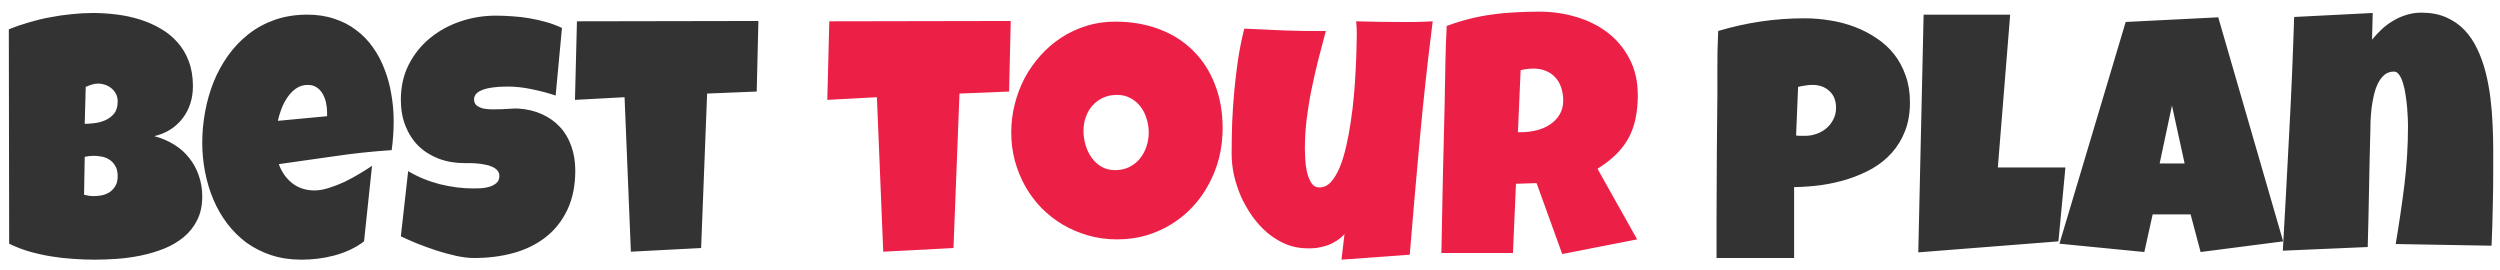
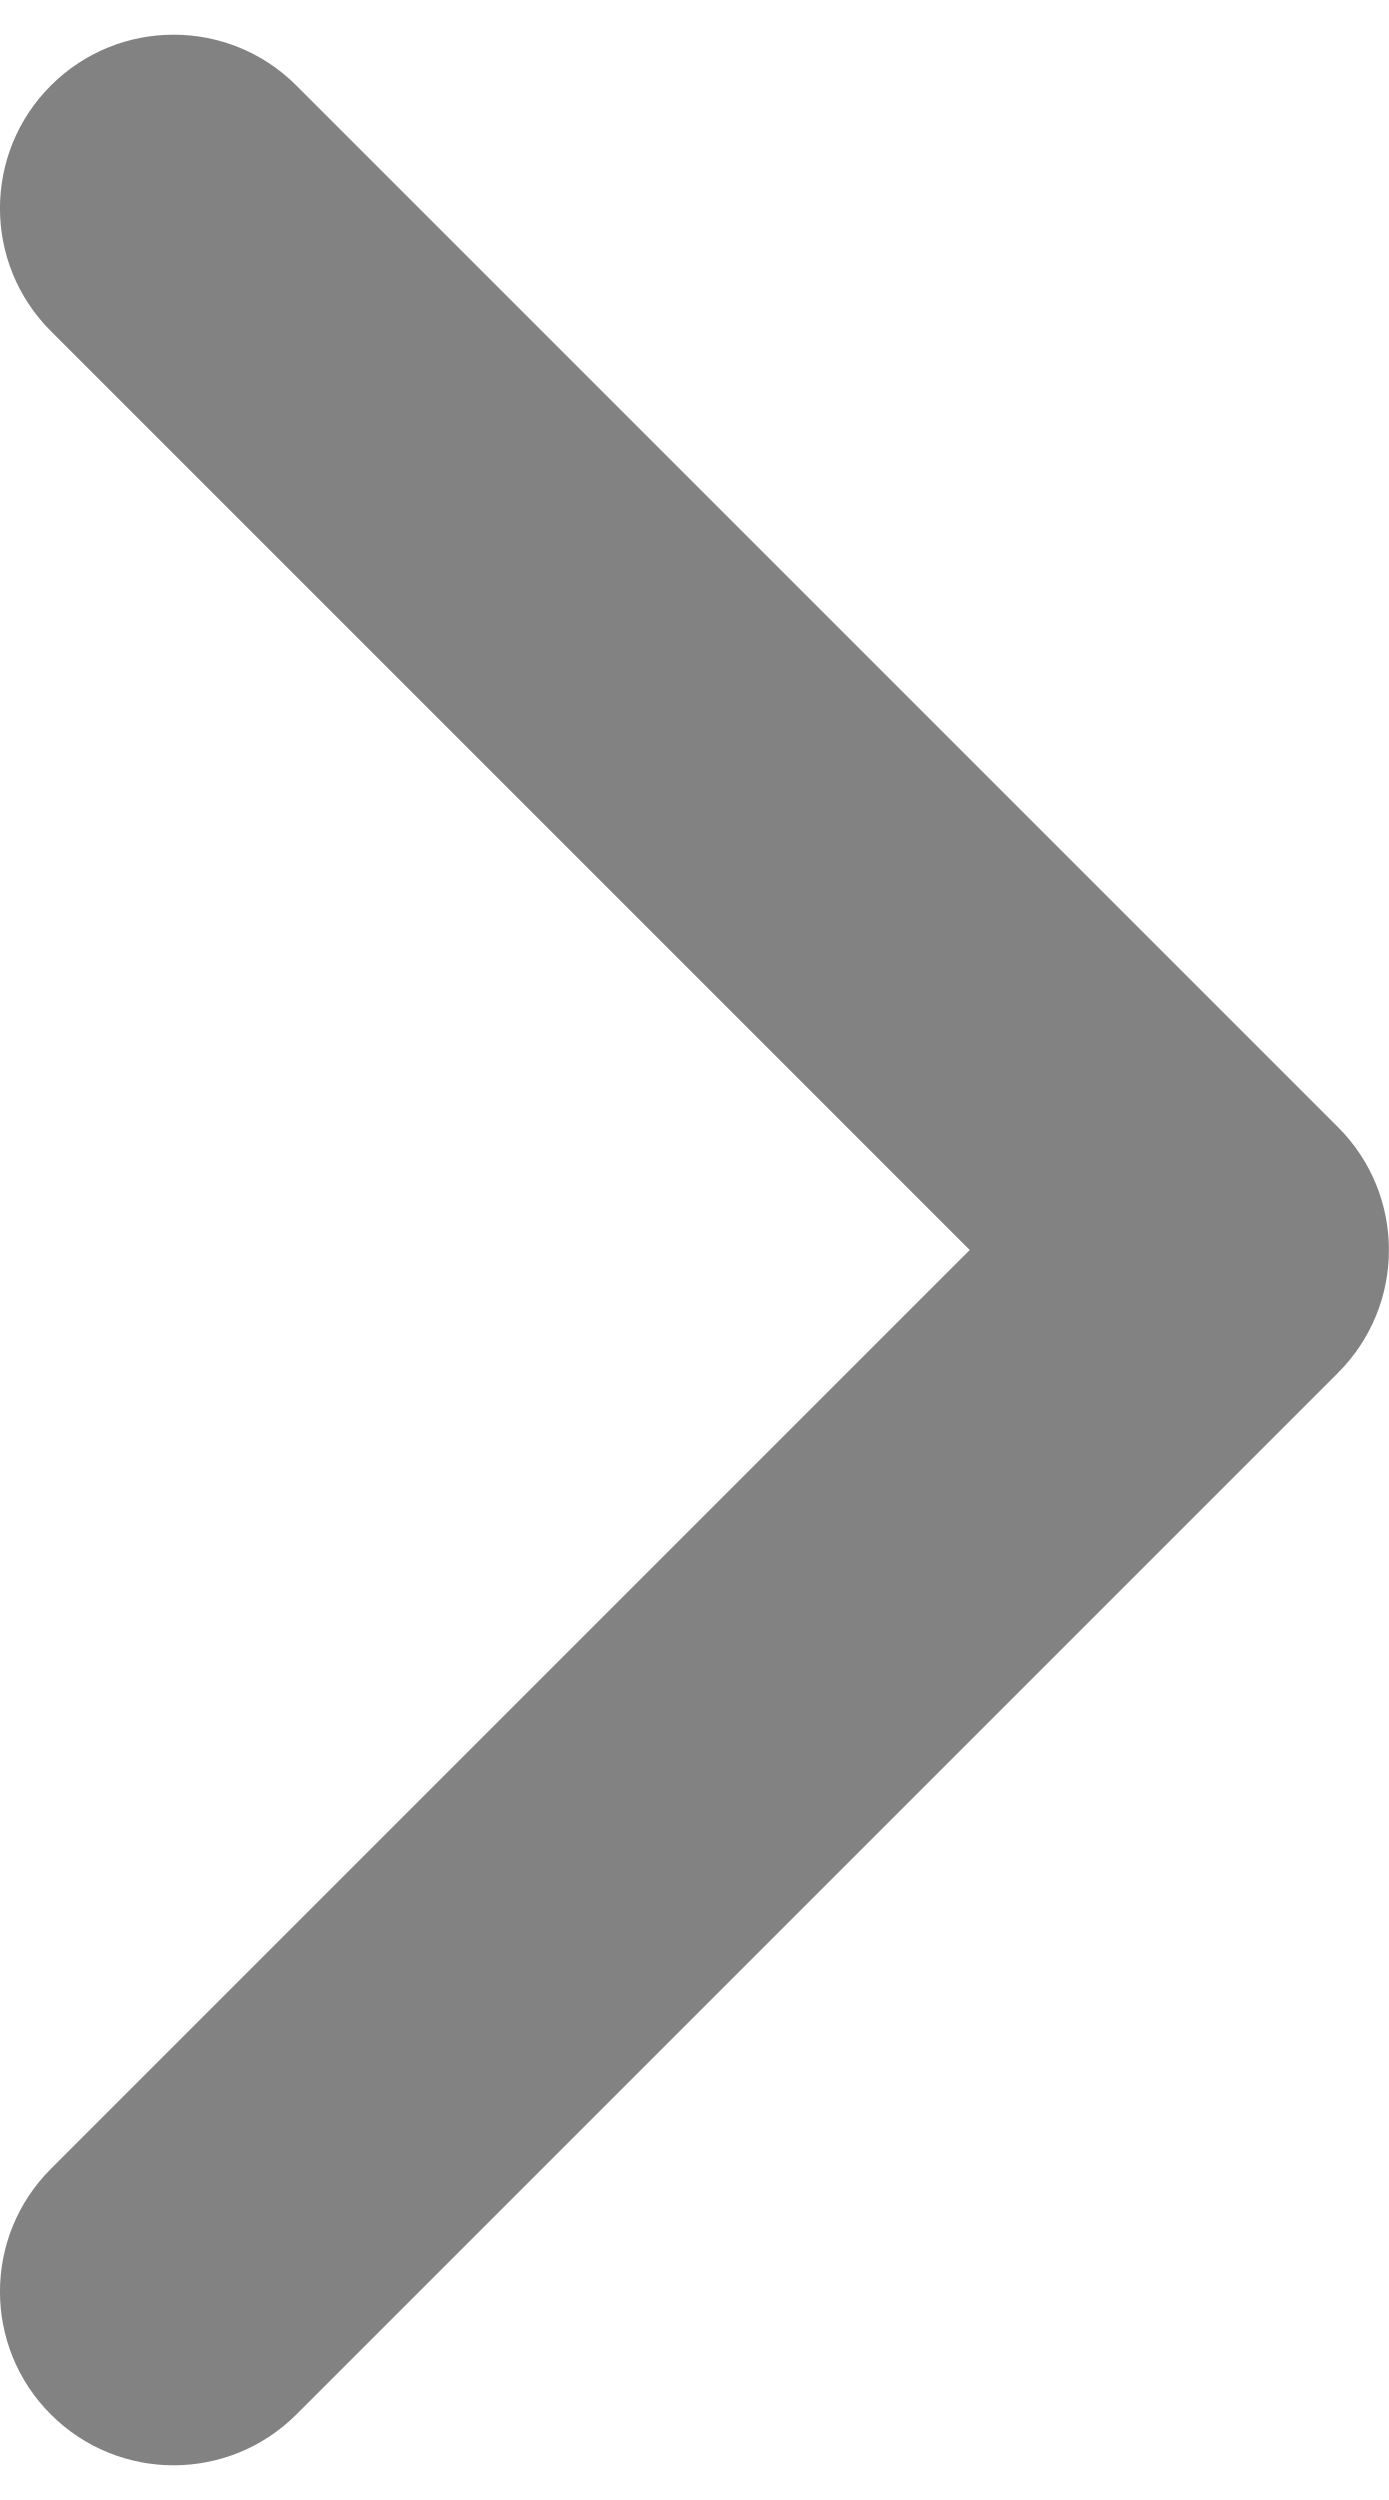
- <svg xmlns="http://www.w3.org/2000/svg" width="176" height="19" viewBox="0 0 176 19" fill="none">
-   <path d="M14.238 13.828C14.238 14.477 14.117 15.035 13.875 15.504C13.641 15.973 13.324 16.371 12.926 16.699C12.527 17.027 12.066 17.297 11.543 17.508C11.027 17.711 10.488 17.871 9.926 17.988C9.363 18.105 8.797 18.184 8.227 18.223C7.664 18.262 7.137 18.281 6.645 18.281C6.16 18.281 5.656 18.262 5.133 18.223C4.617 18.191 4.102 18.133 3.586 18.047C3.07 17.961 2.562 17.848 2.062 17.707C1.562 17.559 1.09 17.375 0.645 17.156L0.621 2.062C1.059 1.883 1.523 1.723 2.016 1.582C2.508 1.434 3.008 1.312 3.516 1.219C4.031 1.117 4.543 1.043 5.051 0.996C5.559 0.941 6.051 0.914 6.527 0.914C7.082 0.914 7.641 0.949 8.203 1.02C8.773 1.09 9.32 1.207 9.844 1.371C10.367 1.535 10.855 1.75 11.309 2.016C11.762 2.273 12.156 2.594 12.492 2.977C12.836 3.359 13.102 3.805 13.289 4.312C13.484 4.82 13.582 5.406 13.582 6.07C13.582 6.508 13.52 6.918 13.395 7.301C13.27 7.684 13.09 8.027 12.855 8.332C12.621 8.637 12.336 8.898 12 9.117C11.664 9.328 11.285 9.484 10.863 9.586C11.371 9.719 11.832 9.914 12.246 10.172C12.668 10.43 13.023 10.742 13.312 11.109C13.609 11.477 13.836 11.891 13.992 12.352C14.156 12.812 14.238 13.305 14.238 13.828ZM8.285 7.148C8.285 6.922 8.238 6.73 8.145 6.574C8.051 6.41 7.934 6.277 7.793 6.176C7.66 6.074 7.512 6 7.348 5.953C7.191 5.906 7.051 5.883 6.926 5.883C6.77 5.883 6.617 5.906 6.469 5.953C6.32 6 6.176 6.055 6.035 6.117L5.965 8.719C6.145 8.719 6.367 8.703 6.633 8.672C6.898 8.641 7.152 8.574 7.395 8.473C7.645 8.363 7.855 8.207 8.027 8.004C8.199 7.793 8.285 7.508 8.285 7.148ZM6.621 10.969C6.395 10.969 6.176 10.992 5.965 11.039L5.918 13.711C6.035 13.734 6.148 13.758 6.258 13.781C6.375 13.797 6.488 13.805 6.598 13.805C6.762 13.805 6.941 13.789 7.137 13.758C7.332 13.719 7.516 13.648 7.688 13.547C7.859 13.438 8 13.293 8.109 13.113C8.227 12.934 8.285 12.695 8.285 12.398C8.285 12.102 8.227 11.859 8.109 11.672C8 11.484 7.863 11.34 7.699 11.238C7.535 11.129 7.355 11.059 7.16 11.027C6.965 10.988 6.785 10.969 6.621 10.969ZM27.715 8.531C27.715 9.211 27.668 9.891 27.574 10.57C26.238 10.656 24.91 10.797 23.59 10.992C22.27 11.18 20.949 11.367 19.629 11.555C19.832 12.117 20.148 12.566 20.578 12.902C21.016 13.238 21.535 13.406 22.137 13.406C22.449 13.406 22.789 13.348 23.156 13.23C23.531 13.113 23.902 12.969 24.27 12.797C24.637 12.617 24.988 12.426 25.324 12.223C25.66 12.02 25.949 11.836 26.191 11.672L25.629 16.992C25.324 17.227 24.992 17.426 24.633 17.59C24.281 17.754 23.914 17.887 23.531 17.988C23.148 18.09 22.762 18.164 22.371 18.211C21.98 18.258 21.598 18.281 21.223 18.281C20.449 18.281 19.742 18.176 19.102 17.965C18.461 17.754 17.879 17.461 17.355 17.086C16.84 16.703 16.387 16.254 15.996 15.738C15.605 15.223 15.281 14.66 15.023 14.051C14.766 13.441 14.57 12.797 14.438 12.117C14.305 11.438 14.238 10.75 14.238 10.055C14.238 9.328 14.305 8.602 14.438 7.875C14.57 7.148 14.77 6.449 15.035 5.777C15.309 5.105 15.648 4.484 16.055 3.914C16.469 3.336 16.949 2.832 17.496 2.402C18.043 1.973 18.66 1.637 19.348 1.395C20.043 1.152 20.809 1.031 21.645 1.031C22.34 1.031 22.973 1.129 23.543 1.324C24.121 1.512 24.633 1.777 25.078 2.121C25.531 2.457 25.922 2.859 26.25 3.328C26.586 3.797 26.859 4.312 27.07 4.875C27.289 5.43 27.449 6.02 27.551 6.645C27.66 7.262 27.715 7.891 27.715 8.531ZM23.027 7.922C23.027 7.703 23.004 7.48 22.957 7.254C22.91 7.02 22.832 6.809 22.723 6.621C22.621 6.434 22.484 6.281 22.312 6.164C22.141 6.039 21.926 5.977 21.668 5.977C21.355 5.977 21.078 6.062 20.836 6.234C20.602 6.398 20.398 6.609 20.227 6.867C20.055 7.117 19.914 7.391 19.805 7.688C19.695 7.984 19.613 8.258 19.559 8.508L23.027 8.18V7.922ZM40.5 12C40.5 13.07 40.312 13.996 39.938 14.777C39.57 15.551 39.062 16.191 38.414 16.699C37.773 17.199 37.02 17.57 36.152 17.812C35.293 18.047 34.367 18.164 33.375 18.164C32.992 18.164 32.57 18.113 32.109 18.012C31.656 17.91 31.195 17.785 30.727 17.637C30.258 17.48 29.805 17.316 29.367 17.145C28.938 16.965 28.555 16.797 28.219 16.641L28.734 12.047C29.398 12.445 30.133 12.75 30.938 12.961C31.75 13.164 32.547 13.266 33.328 13.266C33.477 13.266 33.656 13.262 33.867 13.254C34.078 13.238 34.277 13.203 34.465 13.148C34.66 13.086 34.824 12.996 34.957 12.879C35.09 12.762 35.156 12.594 35.156 12.375C35.156 12.227 35.109 12.102 35.016 12C34.922 11.891 34.801 11.805 34.652 11.742C34.504 11.672 34.336 11.621 34.148 11.59C33.961 11.551 33.777 11.523 33.598 11.508C33.418 11.492 33.25 11.484 33.094 11.484C32.938 11.484 32.812 11.484 32.719 11.484C32.047 11.484 31.434 11.379 30.879 11.168C30.332 10.957 29.859 10.66 29.461 10.277C29.07 9.887 28.766 9.418 28.547 8.871C28.328 8.316 28.219 7.703 28.219 7.031C28.219 6.109 28.402 5.285 28.77 4.559C29.145 3.824 29.641 3.203 30.258 2.695C30.883 2.18 31.598 1.785 32.402 1.512C33.207 1.238 34.039 1.102 34.898 1.102C35.281 1.102 35.676 1.117 36.082 1.148C36.488 1.172 36.891 1.219 37.289 1.289C37.695 1.359 38.09 1.449 38.473 1.559C38.855 1.668 39.219 1.805 39.562 1.969L39.117 6.727C38.586 6.547 38.027 6.398 37.441 6.281C36.863 6.156 36.297 6.094 35.742 6.094C35.641 6.094 35.508 6.098 35.344 6.105C35.188 6.105 35.02 6.117 34.84 6.141C34.668 6.156 34.492 6.184 34.312 6.223C34.133 6.262 33.973 6.316 33.832 6.387C33.691 6.449 33.578 6.535 33.492 6.645C33.406 6.754 33.367 6.883 33.375 7.031C33.383 7.203 33.445 7.336 33.562 7.43C33.688 7.523 33.844 7.594 34.031 7.641C34.227 7.68 34.438 7.699 34.664 7.699C34.898 7.699 35.129 7.695 35.355 7.688C35.582 7.672 35.793 7.66 35.988 7.652C36.184 7.637 36.344 7.633 36.469 7.641C37.094 7.68 37.656 7.812 38.156 8.039C38.656 8.266 39.078 8.566 39.422 8.941C39.773 9.316 40.039 9.766 40.219 10.289C40.406 10.805 40.5 11.375 40.5 12ZM53.391 1.477L53.273 6.445L49.781 6.586L49.359 17.461L44.414 17.719L43.969 6.844L40.477 7.031L40.617 1.5L53.391 1.477ZM134.461 7.195C134.461 7.953 134.348 8.625 134.121 9.211C133.895 9.797 133.582 10.312 133.184 10.758C132.793 11.195 132.332 11.566 131.801 11.871C131.27 12.168 130.699 12.414 130.09 12.609C129.488 12.797 128.863 12.938 128.215 13.031C127.566 13.117 126.93 13.164 126.305 13.172V18.164H120.844C120.844 17.273 120.844 16.406 120.844 15.562C120.852 14.719 120.855 13.883 120.855 13.055C120.863 12.219 120.867 11.379 120.867 10.535C120.875 9.691 120.883 8.82 120.891 7.922C120.906 6.969 120.91 6.016 120.902 5.062C120.895 4.109 120.914 3.148 120.961 2.18C121.961 1.883 122.961 1.66 123.961 1.512C124.961 1.363 125.992 1.289 127.055 1.289C127.656 1.289 128.258 1.34 128.859 1.441C129.461 1.535 130.035 1.688 130.582 1.898C131.137 2.109 131.648 2.375 132.117 2.695C132.594 3.008 133.004 3.383 133.348 3.82C133.691 4.258 133.961 4.758 134.156 5.32C134.359 5.883 134.461 6.508 134.461 7.195ZM129.258 7.594C129.258 7.086 129.102 6.691 128.789 6.41C128.484 6.121 128.086 5.977 127.594 5.977C127.43 5.977 127.258 5.992 127.078 6.023C126.906 6.047 126.742 6.078 126.586 6.117L126.445 9.539C126.555 9.555 126.66 9.562 126.762 9.562C126.863 9.562 126.969 9.562 127.078 9.562C127.359 9.562 127.629 9.516 127.887 9.422C128.152 9.328 128.387 9.195 128.59 9.023C128.793 8.844 128.953 8.637 129.07 8.402C129.195 8.16 129.258 7.891 129.258 7.594ZM145.406 11.789L144.914 16.992L135.047 17.766L135.422 1.031H141.516L140.648 11.789H145.406ZM160.734 16.992L154.922 17.742L154.219 15.094H151.547L150.961 17.742L144.984 17.156L149.648 1.547L156.164 1.219L160.734 16.992ZM153.797 11.508L152.906 7.43L152.039 11.508H153.797ZM175.523 12.07C175.523 12.953 175.512 13.828 175.488 14.695C175.473 15.555 175.445 16.422 175.406 17.297L168.656 17.18C168.891 15.797 169.094 14.418 169.266 13.043C169.438 11.66 169.523 10.266 169.523 8.859C169.523 8.758 169.52 8.594 169.512 8.367C169.504 8.141 169.488 7.887 169.465 7.605C169.441 7.316 169.406 7.023 169.359 6.727C169.32 6.422 169.262 6.145 169.184 5.895C169.113 5.645 169.023 5.441 168.914 5.285C168.812 5.121 168.688 5.039 168.539 5.039C168.273 5.039 168.047 5.117 167.859 5.273C167.68 5.43 167.527 5.633 167.402 5.883C167.285 6.125 167.191 6.398 167.121 6.703C167.051 7.008 166.996 7.312 166.957 7.617C166.926 7.922 166.902 8.211 166.887 8.484C166.879 8.75 166.875 8.969 166.875 9.141C166.836 10.523 166.805 11.898 166.781 13.266C166.758 14.625 166.727 16 166.688 17.391L160.711 17.648C160.867 14.891 161.016 12.148 161.156 9.422C161.305 6.695 161.422 3.953 161.508 1.195L167.039 0.914L166.992 2.789C167.211 2.523 167.445 2.273 167.695 2.039C167.953 1.805 168.227 1.605 168.516 1.441C168.805 1.27 169.109 1.137 169.43 1.043C169.758 0.941 170.102 0.891 170.461 0.891C171.125 0.891 171.707 1 172.207 1.219C172.707 1.438 173.137 1.734 173.496 2.109C173.855 2.484 174.156 2.93 174.398 3.445C174.641 3.953 174.836 4.496 174.984 5.074C175.133 5.652 175.246 6.258 175.324 6.891C175.402 7.516 175.453 8.133 175.477 8.742C175.508 9.352 175.523 9.941 175.523 10.512C175.523 11.082 175.523 11.602 175.523 12.07Z" fill="#333333" />
-   <path d="M71.156 1.477L71.039 6.445L67.547 6.586L67.125 17.461L62.18 17.719L61.734 6.844L58.242 7.031L58.383 1.5L71.156 1.477ZM86.074 9.023C86.074 9.734 85.992 10.422 85.828 11.086C85.664 11.742 85.426 12.359 85.113 12.938C84.809 13.516 84.434 14.047 83.988 14.531C83.551 15.008 83.055 15.418 82.5 15.762C81.953 16.105 81.356 16.375 80.707 16.57C80.059 16.758 79.371 16.852 78.644 16.852C77.941 16.852 77.269 16.762 76.629 16.582C75.996 16.402 75.402 16.152 74.848 15.832C74.293 15.504 73.789 15.113 73.336 14.66C72.891 14.199 72.508 13.691 72.188 13.137C71.875 12.574 71.629 11.973 71.449 11.332C71.277 10.691 71.191 10.023 71.191 9.328C71.191 8.648 71.273 7.984 71.438 7.336C71.602 6.68 71.836 6.062 72.141 5.484C72.453 4.906 72.828 4.375 73.266 3.891C73.703 3.406 74.191 2.988 74.731 2.637C75.277 2.285 75.867 2.012 76.5 1.816C77.133 1.621 77.801 1.523 78.504 1.523C79.637 1.523 80.668 1.699 81.598 2.051C82.535 2.402 83.332 2.906 83.988 3.562C84.652 4.211 85.164 5 85.523 5.93C85.891 6.852 86.074 7.883 86.074 9.023ZM80.871 9.328C80.871 8.992 80.82 8.668 80.719 8.355C80.625 8.035 80.484 7.754 80.297 7.512C80.109 7.262 79.875 7.062 79.594 6.914C79.32 6.758 79.004 6.68 78.644 6.68C78.277 6.68 77.949 6.746 77.66 6.879C77.371 7.012 77.121 7.195 76.91 7.43C76.707 7.656 76.551 7.926 76.441 8.238C76.332 8.543 76.277 8.867 76.277 9.211C76.277 9.539 76.324 9.867 76.418 10.195C76.512 10.523 76.652 10.82 76.84 11.086C77.027 11.352 77.258 11.566 77.531 11.73C77.812 11.895 78.137 11.977 78.504 11.977C78.871 11.977 79.199 11.906 79.488 11.766C79.785 11.617 80.035 11.422 80.238 11.18C80.441 10.93 80.598 10.645 80.707 10.324C80.816 10.004 80.871 9.672 80.871 9.328ZM100.863 1.5C100.512 4.25 100.211 6.988 99.961 9.715C99.711 12.434 99.473 15.172 99.246 17.93L94.441 18.281L94.652 16.477C94.496 16.656 94.312 16.812 94.102 16.945C93.898 17.078 93.68 17.188 93.445 17.273C93.211 17.352 92.969 17.41 92.719 17.449C92.469 17.48 92.231 17.492 92.004 17.484C91.473 17.477 90.973 17.375 90.504 17.18C90.035 16.977 89.606 16.711 89.215 16.383C88.824 16.047 88.473 15.66 88.16 15.223C87.848 14.777 87.582 14.312 87.363 13.828C87.152 13.336 86.988 12.836 86.871 12.328C86.762 11.82 86.707 11.328 86.707 10.852C86.707 10.148 86.719 9.422 86.742 8.672C86.773 7.914 86.824 7.156 86.894 6.398C86.965 5.641 87.055 4.891 87.164 4.148C87.281 3.406 87.426 2.695 87.598 2.016C88.551 2.062 89.508 2.105 90.469 2.145C91.43 2.184 92.387 2.195 93.34 2.18C93.16 2.859 92.981 3.543 92.801 4.23C92.629 4.91 92.473 5.598 92.332 6.293C92.191 6.98 92.078 7.672 91.992 8.367C91.906 9.062 91.863 9.766 91.863 10.477C91.863 10.641 91.871 10.875 91.887 11.18C91.902 11.484 91.941 11.785 92.004 12.082C92.074 12.379 92.176 12.641 92.309 12.867C92.449 13.086 92.644 13.195 92.894 13.195C93.191 13.195 93.457 13.07 93.691 12.82C93.926 12.562 94.133 12.219 94.312 11.789C94.492 11.359 94.644 10.863 94.769 10.301C94.902 9.738 95.012 9.152 95.098 8.543C95.191 7.926 95.266 7.305 95.32 6.68C95.375 6.055 95.414 5.469 95.438 4.922C95.469 4.367 95.488 3.871 95.496 3.434C95.512 2.996 95.519 2.656 95.519 2.414C95.519 2.258 95.516 2.105 95.508 1.957C95.5 1.809 95.488 1.656 95.473 1.5C95.981 1.516 96.484 1.527 96.984 1.535C97.484 1.543 97.988 1.547 98.496 1.547C98.887 1.547 99.277 1.547 99.668 1.547C100.066 1.539 100.465 1.523 100.863 1.5ZM115.301 6.703C115.301 7.312 115.246 7.867 115.137 8.367C115.035 8.859 114.871 9.312 114.645 9.727C114.418 10.141 114.125 10.523 113.766 10.875C113.406 11.227 112.973 11.562 112.465 11.883L115.254 16.852L109.98 17.883L108.176 12.891L106.723 12.938L106.512 17.812H101.473C101.512 16.031 101.547 14.258 101.578 12.492C101.617 10.727 101.66 8.953 101.707 7.172C101.723 6.273 101.738 5.383 101.754 4.5C101.77 3.617 101.801 2.727 101.848 1.828C102.395 1.625 102.934 1.457 103.465 1.324C103.996 1.191 104.527 1.09 105.059 1.02C105.598 0.941 106.141 0.891 106.688 0.867C107.242 0.836 107.809 0.82 108.387 0.82C109.277 0.82 110.137 0.945 110.965 1.195C111.801 1.438 112.539 1.805 113.18 2.297C113.82 2.789 114.332 3.402 114.715 4.137C115.105 4.871 115.301 5.727 115.301 6.703ZM110.051 7.078C110.051 6.75 110.004 6.449 109.91 6.176C109.824 5.902 109.691 5.668 109.512 5.473C109.34 5.27 109.121 5.113 108.855 5.004C108.598 4.887 108.293 4.828 107.941 4.828C107.785 4.828 107.633 4.84 107.484 4.863C107.336 4.879 107.191 4.906 107.051 4.945L106.863 9.305H107.145C107.48 9.305 107.82 9.262 108.164 9.176C108.516 9.09 108.828 8.957 109.102 8.777C109.383 8.598 109.609 8.367 109.781 8.086C109.961 7.805 110.051 7.469 110.051 7.078Z" fill="#EC1F46" />
+ <svg xmlns="http://www.w3.org/2000/svg" width="10" height="18" fill="none">
+   <path fill-rule="evenodd" clip-rule="evenodd" d="M.366.616a1.25 1.25 0 0 1 1.768 0l7.5 7.5a1.25 1.25 0 0 1 0 1.768l-7.5 7.5a1.25 1.25 0 0 1-1.768-1.768L6.982 9 .366 2.384a1.25 1.25 0 0 1 0-1.768z" fill="#828282" />
</svg>
